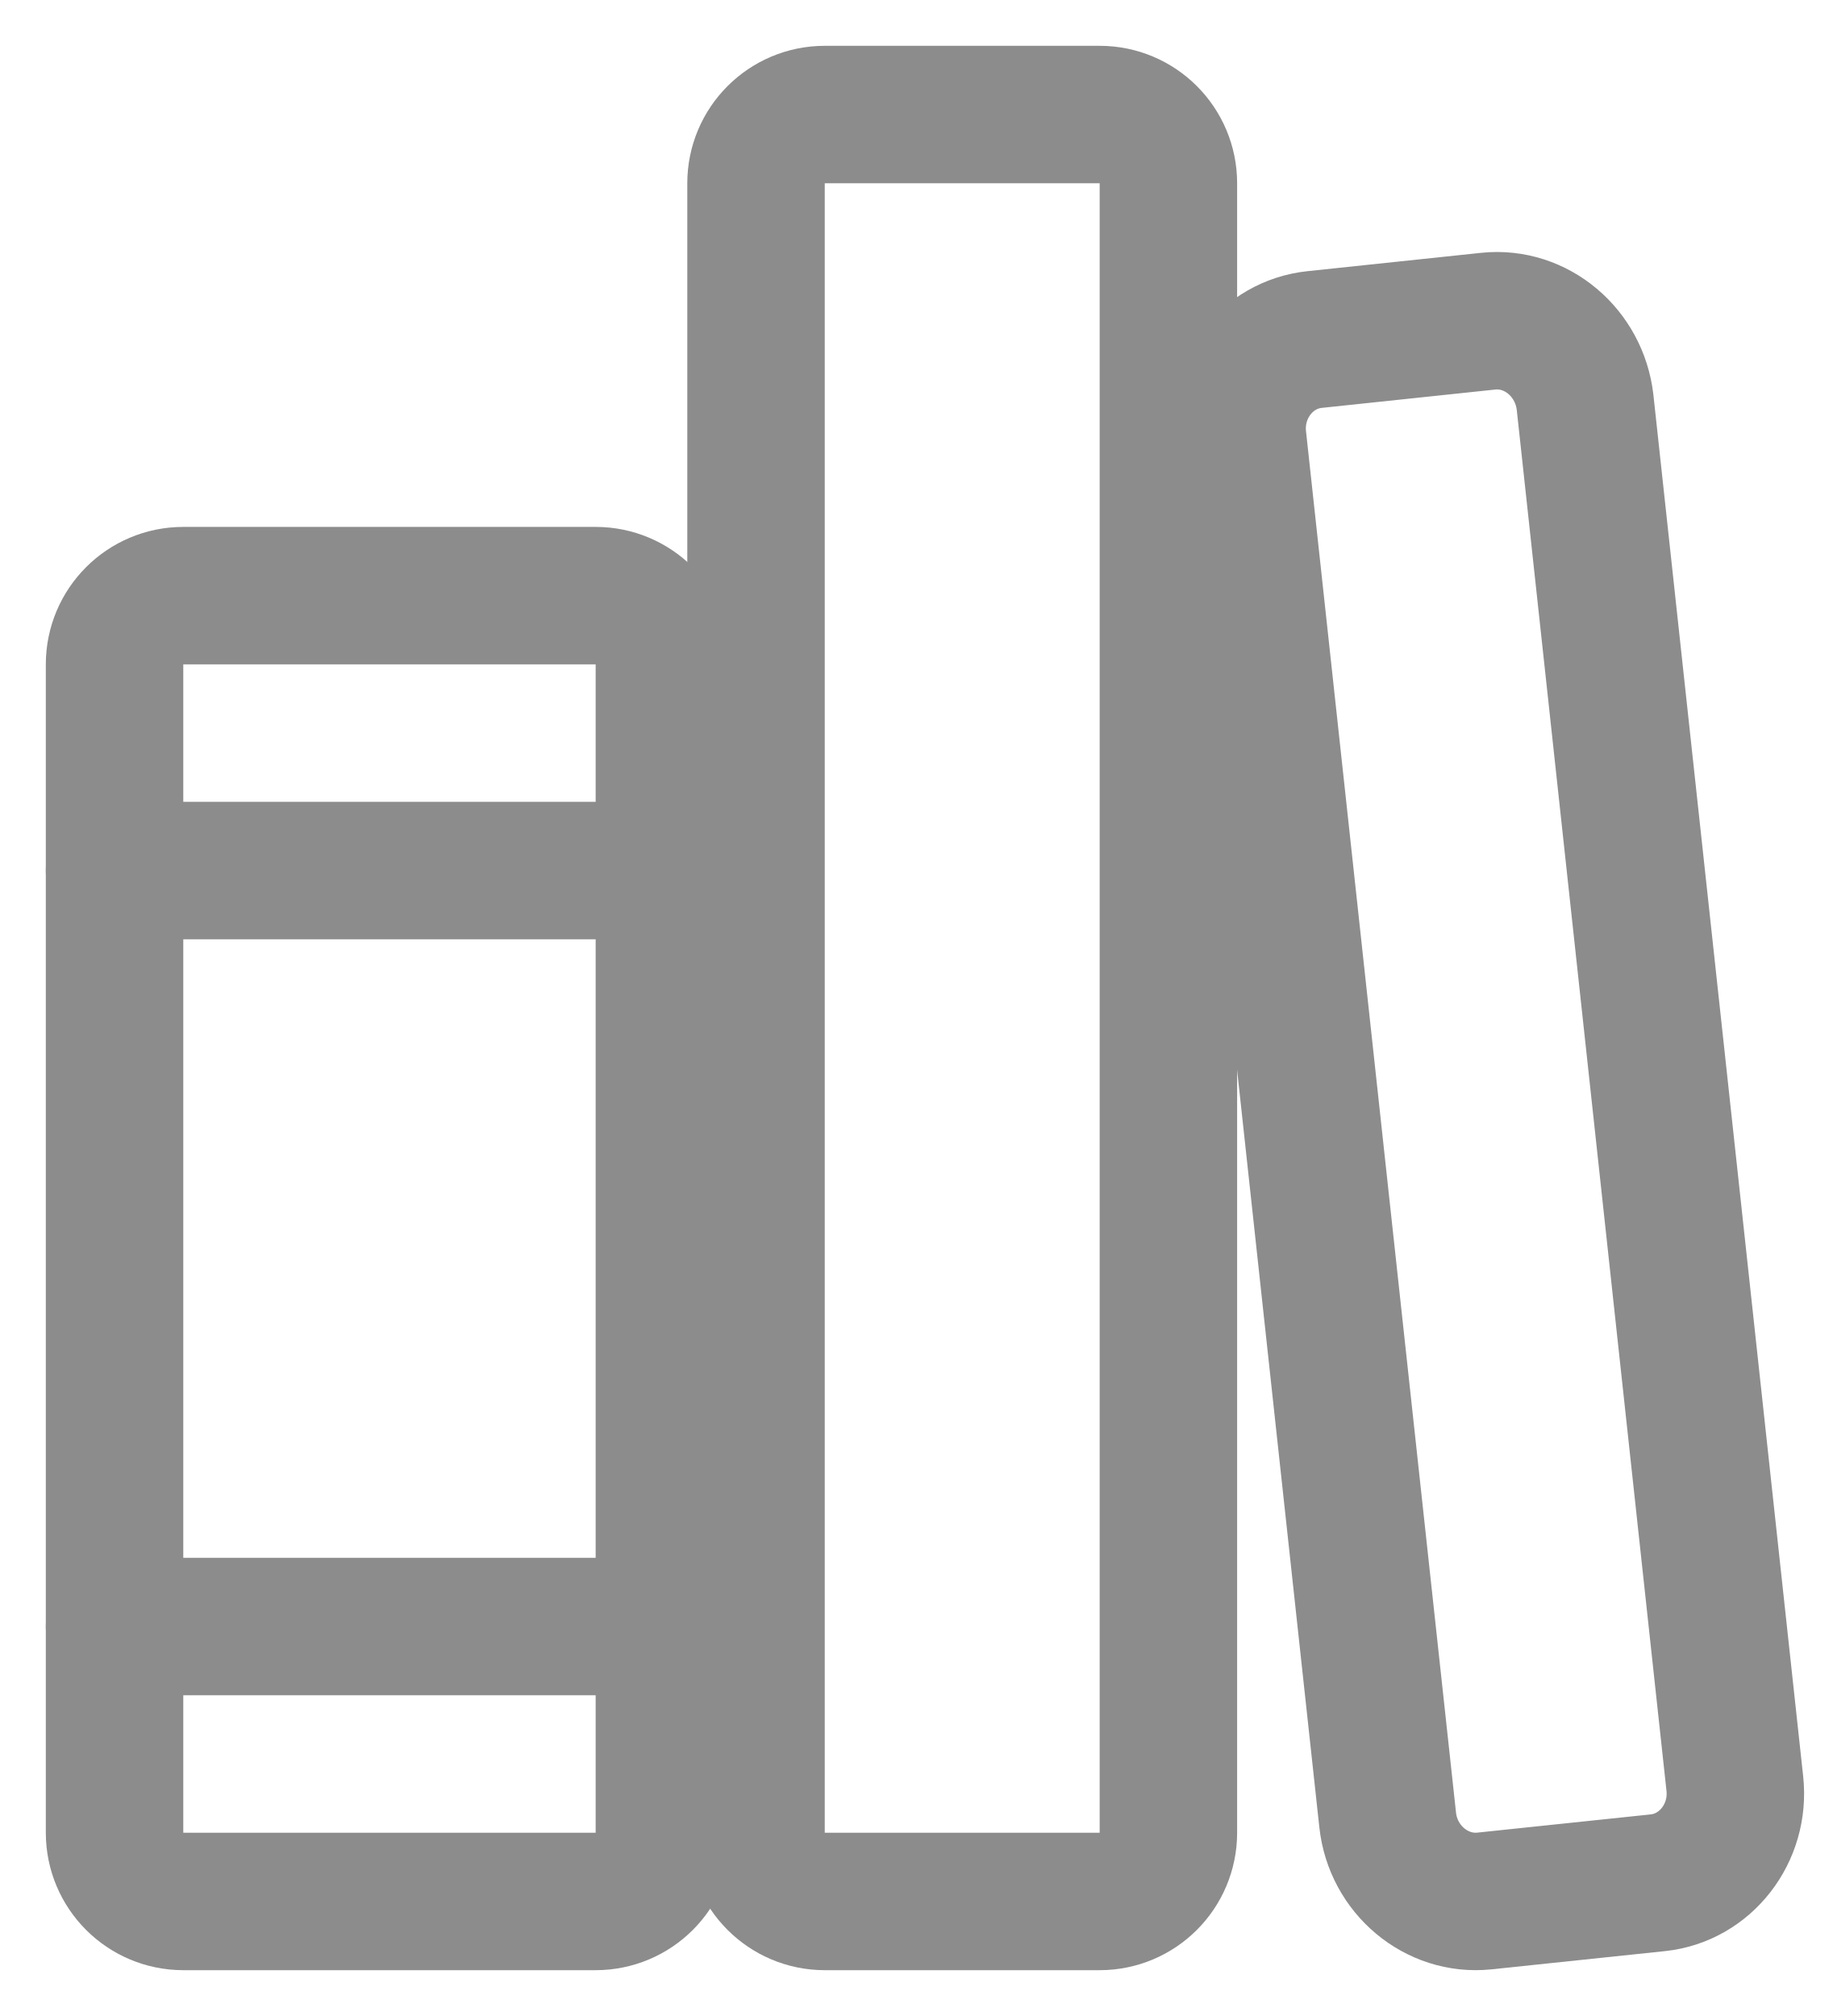
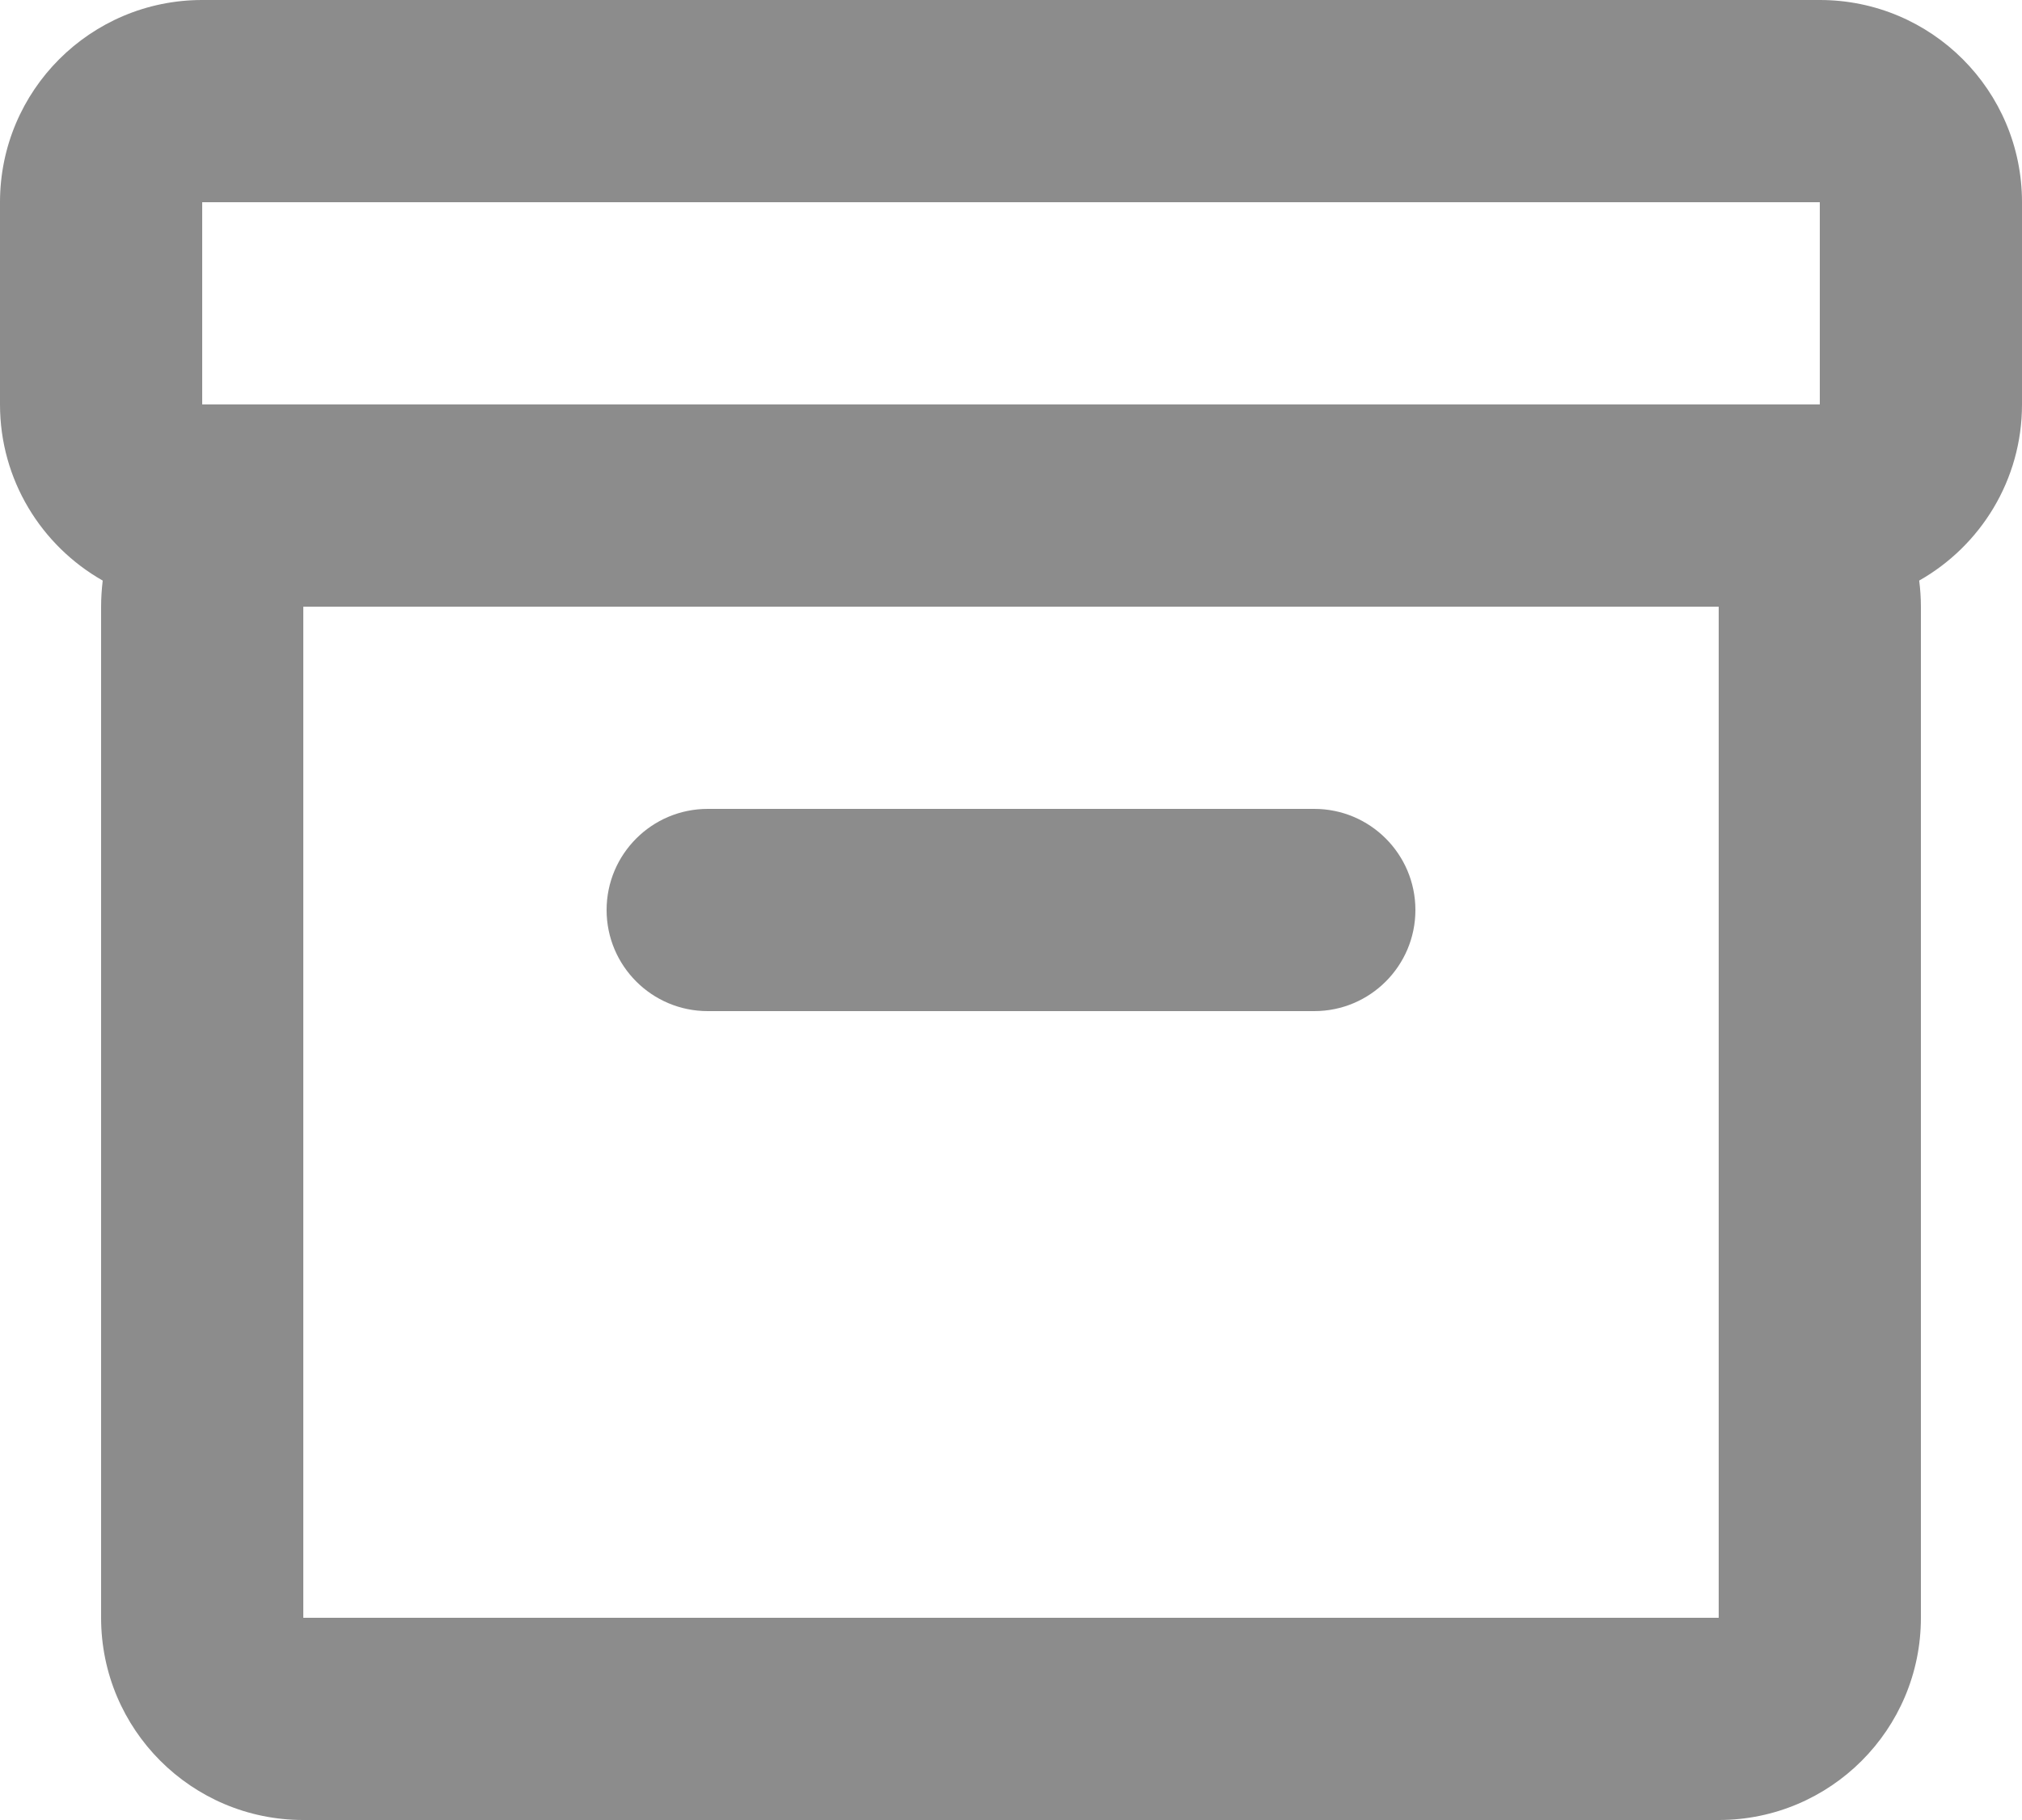
- <svg xmlns="http://www.w3.org/2000/svg" width="20" height="22" viewBox="0 0 20 22" fill="none">
-   <path d="M1.25 9.5H7.25" stroke="#8C8C8C" stroke-width="1.5" stroke-linecap="round" stroke-linejoin="round" />
-   <path d="M1.25 17.75H7.25" stroke="#8C8C8C" stroke-width="1.5" stroke-linecap="round" stroke-linejoin="round" />
-   <path d="M6.5 6.5H2C1.586 6.5 1.25 6.836 1.25 7.25V20C1.25 20.414 1.586 20.75 2 20.75H6.5C6.914 20.75 7.25 20.414 7.25 20V7.25C7.25 6.836 6.914 6.5 6.5 6.5Z" stroke="#8C8C8C" stroke-width="1.5" stroke-linejoin="round" />
-   <path d="M12 1.25H9C8.586 1.25 8.25 1.586 8.25 2V20C8.25 20.414 8.586 20.75 9 20.75H12C12.414 20.75 12.75 20.414 12.75 20V2C12.75 1.586 12.414 1.25 12 1.25Z" stroke="#8C8C8C" stroke-width="1.5" stroke-linejoin="round" />
-   <path d="M16.24 3.505L14.347 3.705C13.825 3.759 13.447 4.247 13.506 4.787L15.143 19.862C15.202 20.402 15.676 20.799 16.197 20.745L18.091 20.546C18.612 20.491 18.99 20.003 18.931 19.463L17.297 4.391C17.235 3.848 16.762 3.45 16.24 3.505Z" stroke="#8C8C8C" stroke-width="1.5" stroke-linejoin="round" />
+ <svg xmlns="http://www.w3.org/2000/svg" width="20" height="18" viewBox="0 0 20 18" fill="none">
+   <path d="M0 2C0 0.895 0.895 0 2 0H18C19.105 0 20 0.895 20 2V4C20 4.747 19.59 5.398 18.983 5.742C18.994 5.826 19 5.913 19 6V16C19 17.105 18.105 18 17 18H3C1.895 18 1 17.105 1 16V6C1 5.913 1.006 5.826 1.016 5.742C0.41 5.398 0 4.747 0 4V2ZM18 4V2H2V4H18ZM3 6V16H17V6H3ZM6 9C6 8.448 6.448 8 7 8H13C13.552 8 14 8.448 14 9C14 9.552 13.552 10 13 10H7C6.448 10 6 9.552 6 9Z" fill="#8C8C8C" />
</svg>
